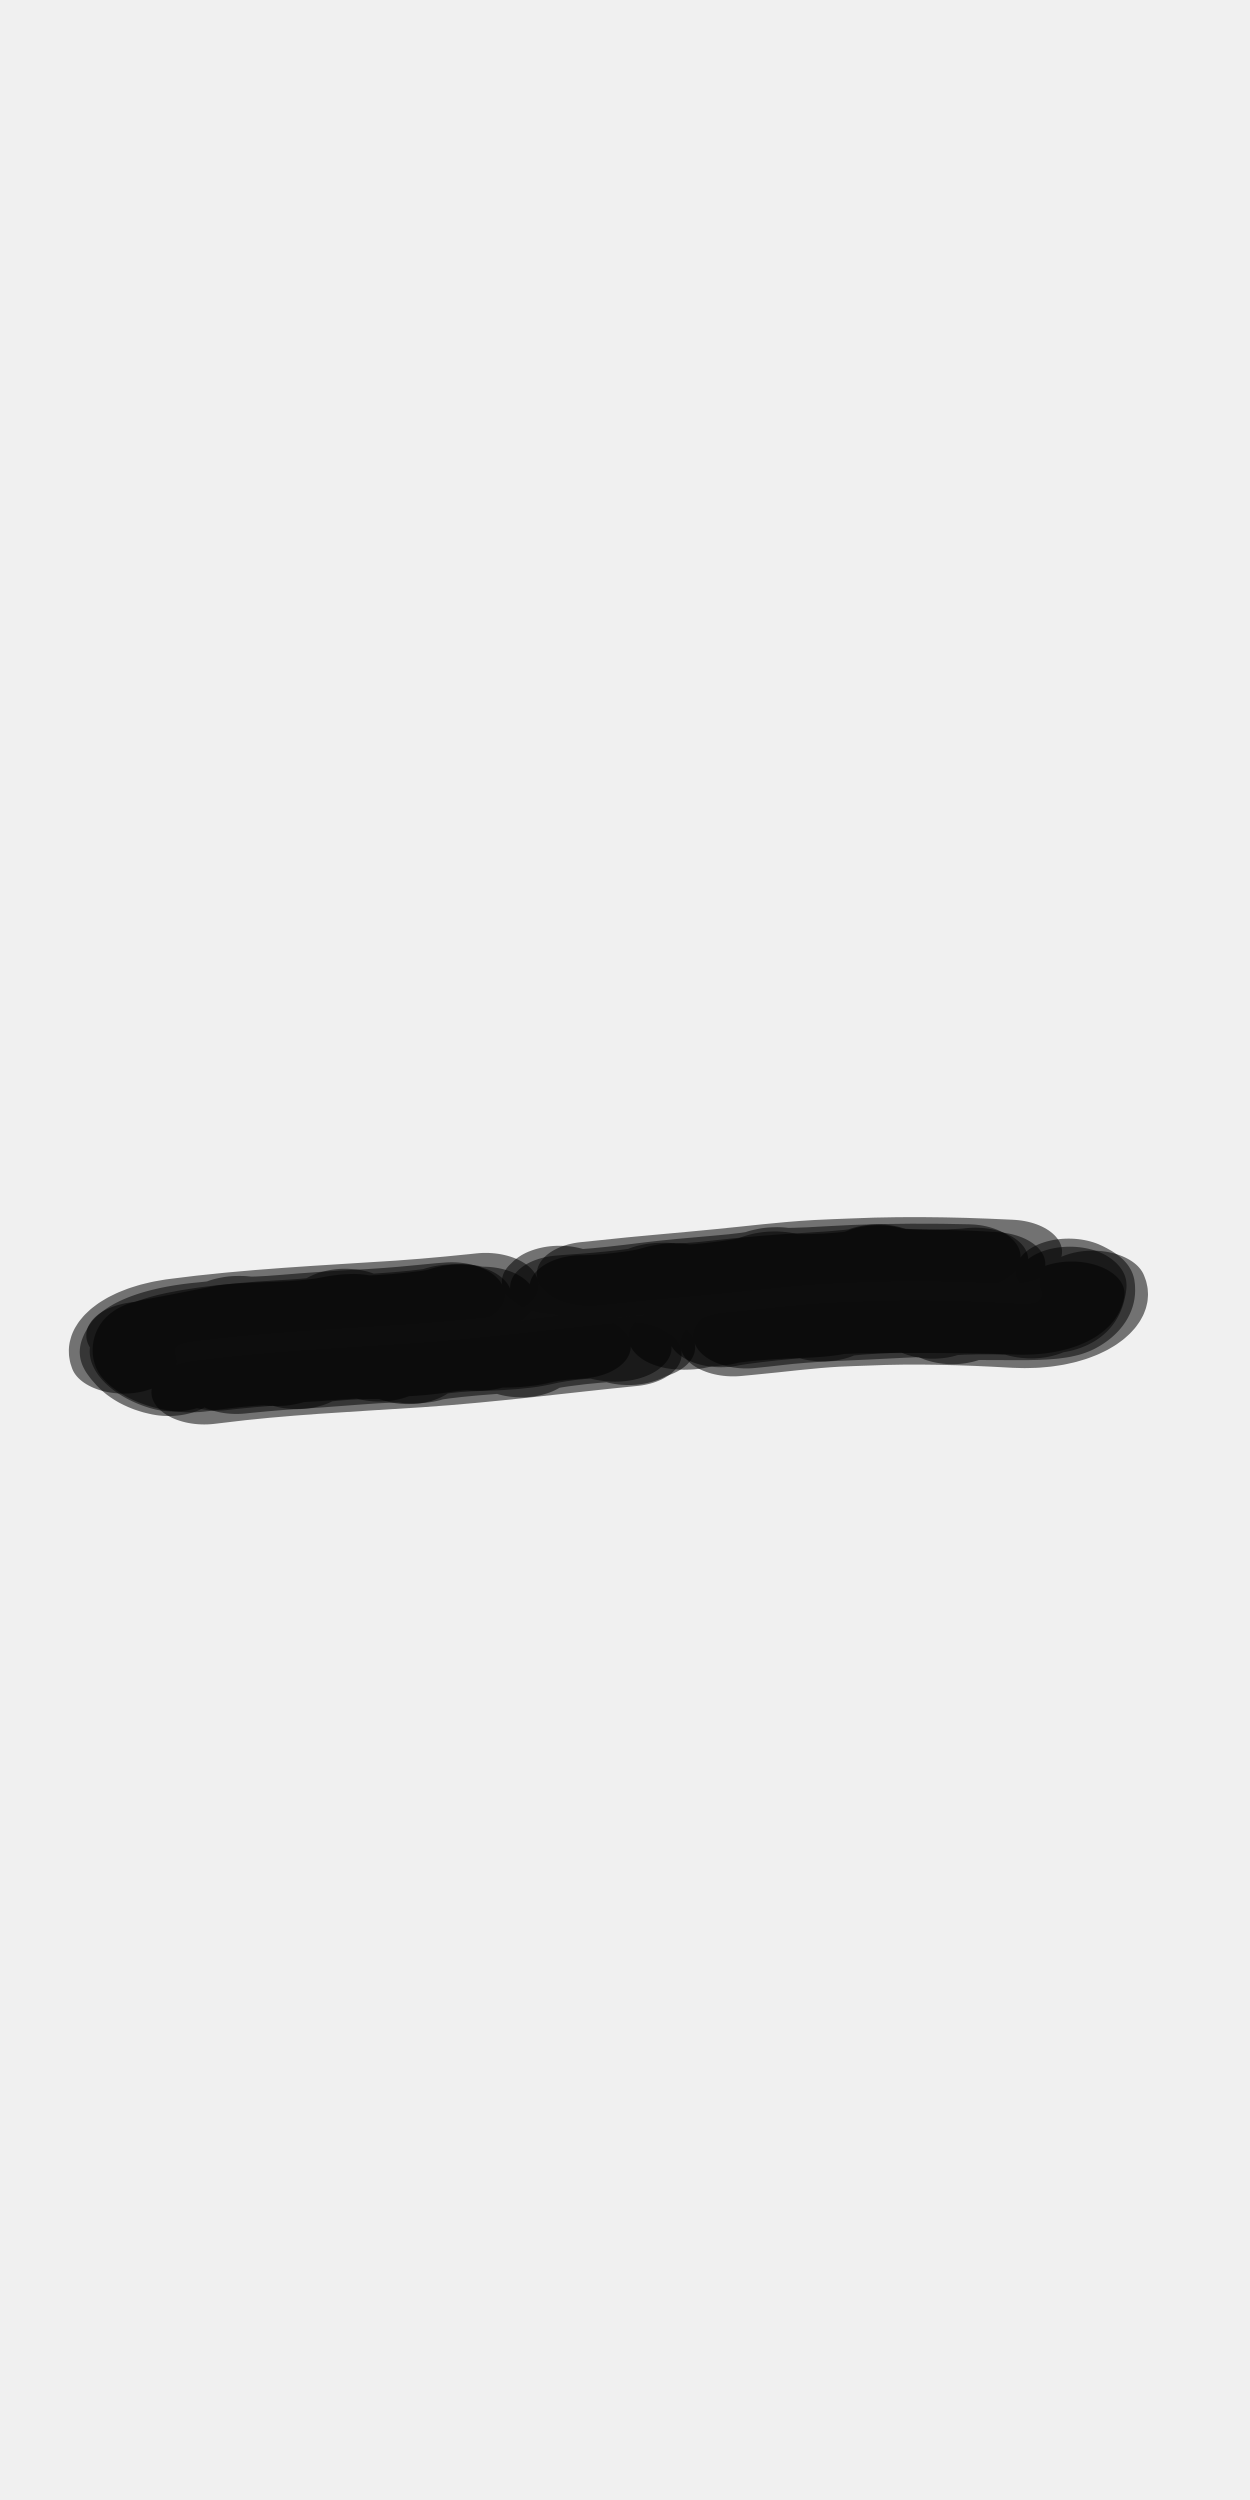
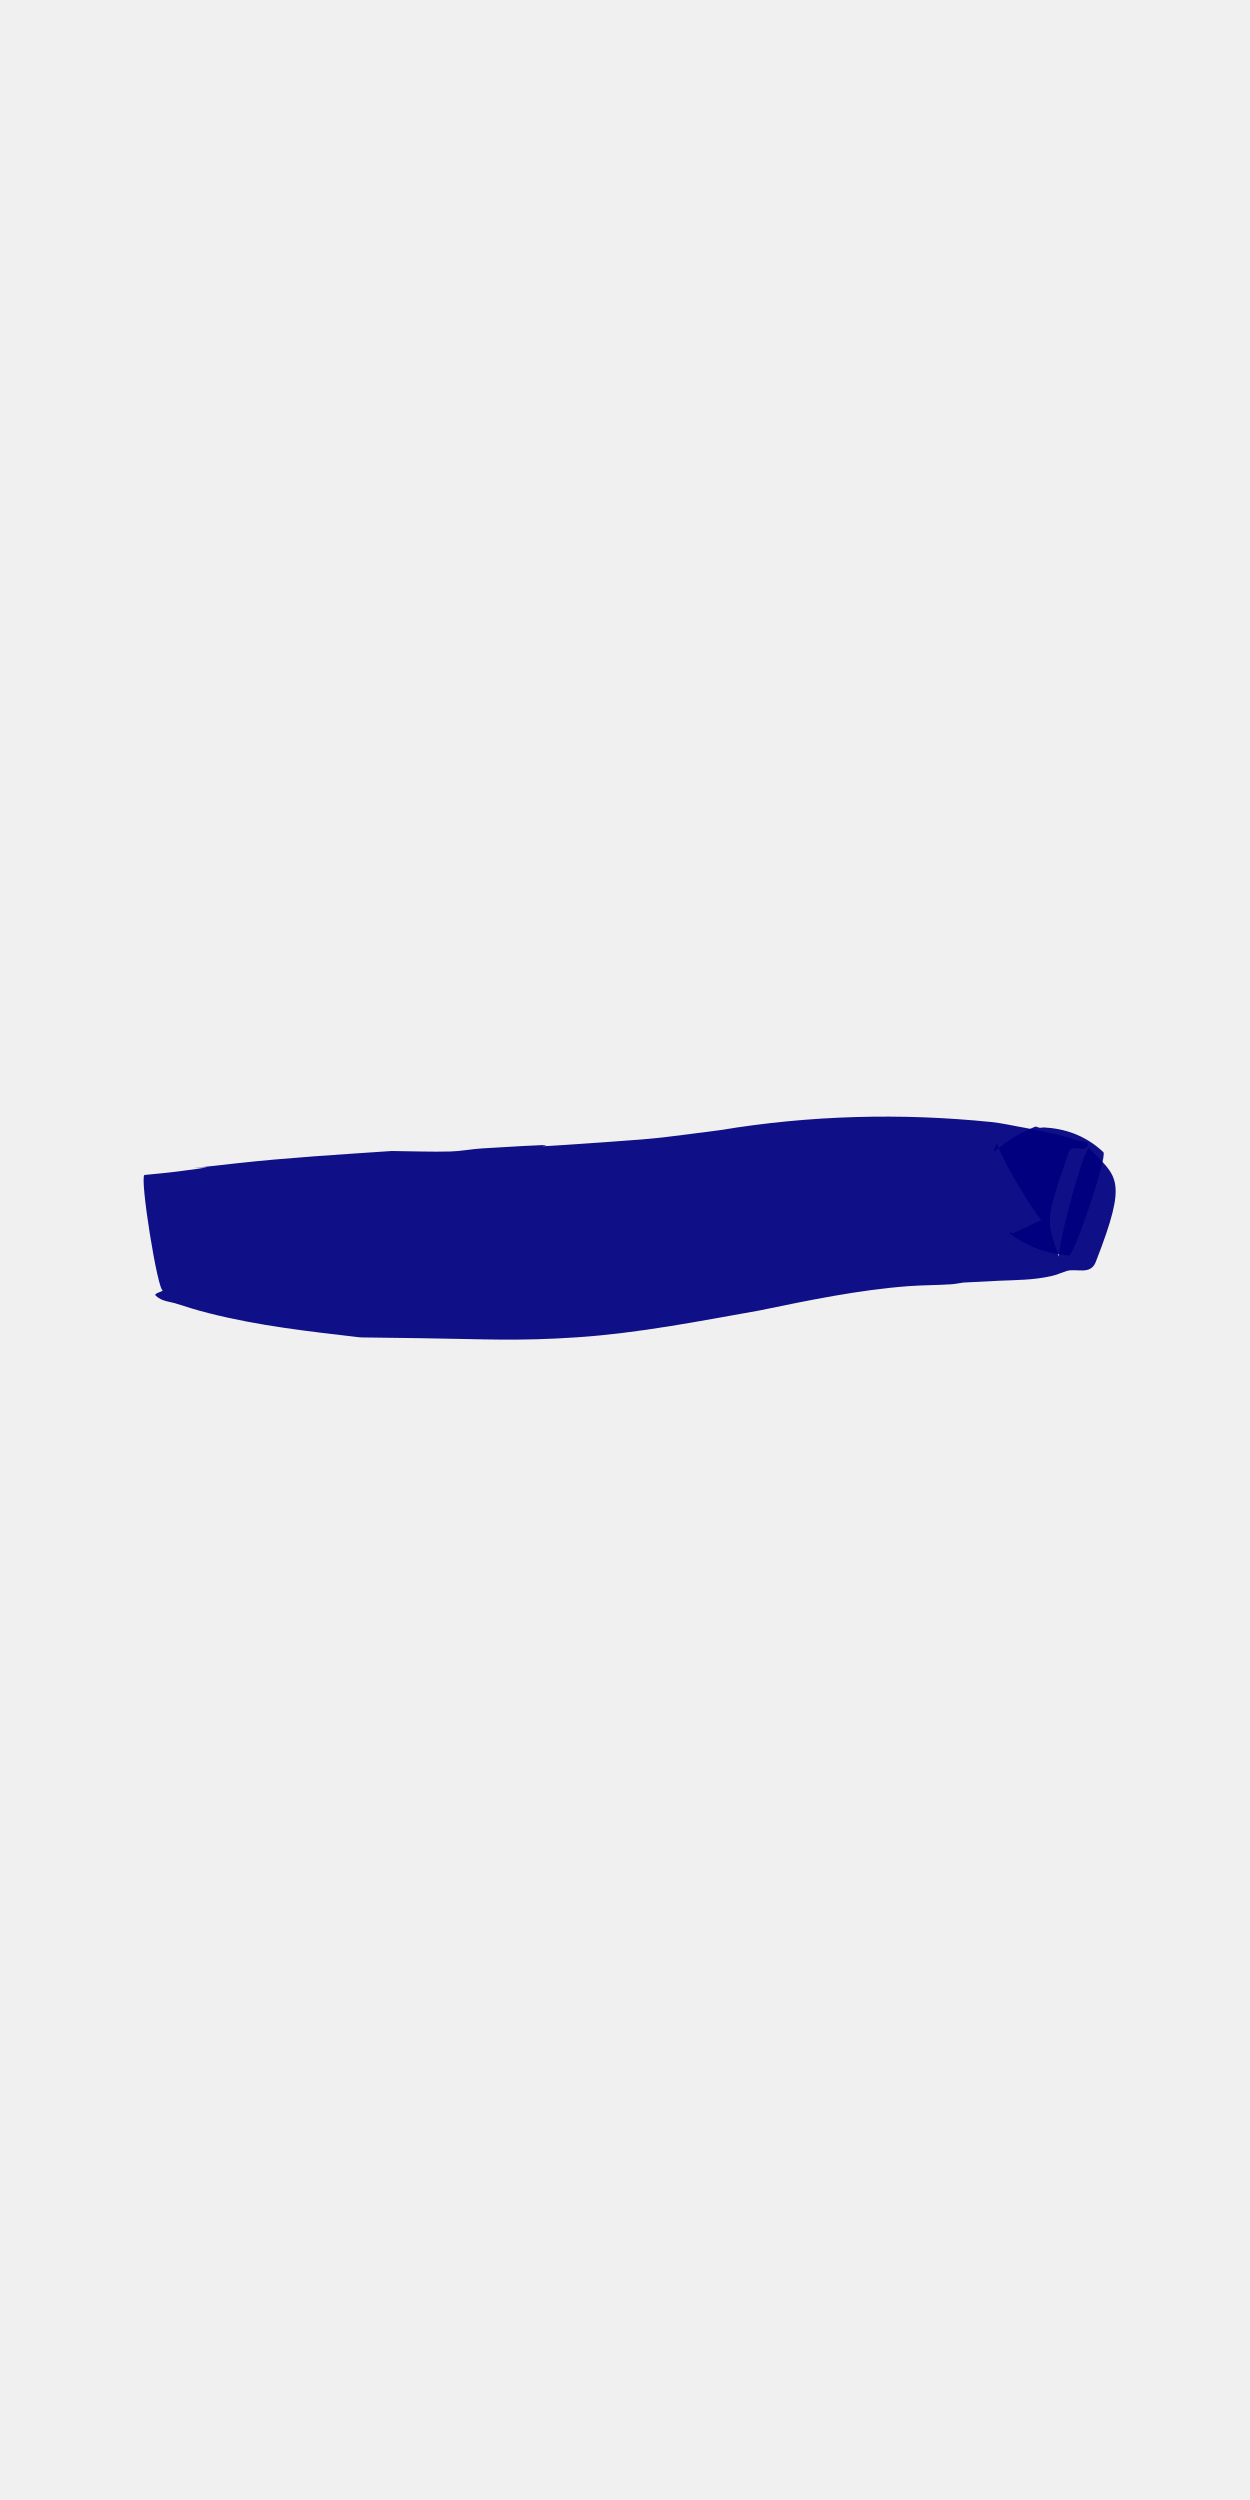
<svg xmlns="http://www.w3.org/2000/svg" version="1.0" viewBox="0 0 45.354 90.709" id="svg8" width="12mm" height="24mm">
  <defs id="defs12" />
-   <g id="g4146" transform="matrix(0.2639964,0,0,0.1601308,-1.313246,22.84482)" style="stroke-width:4.864">
-     <g id="g4136" style="stroke-width:4.864">
-       <g id="g4127" style="stroke-width:4.864">
-         <path style="opacity:0.525;fill:#000000;fill-opacity:0.967;stroke:#000000;stroke-width:14.522;stroke-linecap:round;stroke-linejoin:round;stroke-miterlimit:1400;stroke-dasharray:58.088, 14.522" id="path1326" d="m 33.953,172.66 c 9.296,-1.954 18.825,-2.656 28.258,-3.678 9.848,-1.083 19.53,-3.212 29.301,-4.793 5.293,-0.96 10.629,-1.644 15.936,-2.514 4.097,-0.626 8.146,-1.528 12.28,-1.898 1.341,-0.12 2.687,-0.172 4.03,-0.258 6.956,-0.522 13.899,-0.16 20.826,0.495 13.304,1.256 15.079,-17.558 1.776,-18.814 v 0 c -7.939,-0.748 -15.901,-1.121 -23.871,-0.536 -1.681,0.118 -3.366,0.196 -5.044,0.353 -4.397,0.412 -8.713,1.326 -13.069,2.011 -5.289,0.875 -10.611,1.542 -15.886,2.506 -9.444,1.53 -18.804,3.576 -28.317,4.66 -10.253,1.111 -20.608,1.886 -30.695,4.105 -12.983,3.163 -8.51,21.523 4.473,18.361 z" />
-         <g id="g4119" style="stroke-width:4.864">
-           <path style="opacity:0.525;fill:#000000;fill-opacity:0.967;stroke:#000000;stroke-width:14.522;stroke-linecap:round;stroke-linejoin:round;stroke-miterlimit:1400;stroke-dasharray:58.088, 14.522" d="m 28.142,170.927 c -1.365,-0.44 -2.644,-1.606 -3.571,-3.254 -1.661,-2.955 -1.762,-4.129 -0.625,-7.273 0.955,-2.64 4.492,-4.617 9.562,-5.345 1.782,-0.256 3.398,-0.723 3.593,-1.037 0.194,-0.315 0.771,-0.412 1.282,-0.216 0.511,0.196 3.332,0.011 6.27,-0.41 2.938,-0.422 7.331,-0.922 9.763,-1.112 2.432,-0.19 6.105,-0.638 8.162,-0.996 2.058,-0.358 4.812,-0.753 6.122,-0.88 6.432,-0.619 12.365,-1.984 12.726,-2.927 0.287,-0.747 0.518,-0.796 0.894,-0.187 0.507,0.82 4.219,0.425 12.908,-1.371 1.684,-0.348 5.663,-0.98 8.843,-1.405 3.18,-0.424 6.151,-1.077 6.602,-1.451 0.451,-0.373 1.081,-0.518 1.4,-0.321 0.319,0.197 3.469,0.058 7.002,-0.308 8.923,-0.925 22.063,-0.692 28.189,0.499 1.122,0.218 3.035,1.144 4.251,2.057 1.92,1.443 2.211,2.062 2.211,4.721 0,3.205 -1.181,6.194 -3.066,7.758 -0.803,0.666 -3.005,0.887 -7.867,0.788 -4.904,-0.1 -6.752,0.088 -6.752,0.686 0,0.453 -0.41,0.262 -0.912,-0.425 -0.807,-1.103 -1.535,-1.193 -6.292,-0.778 -2.959,0.258 -7.369,0.601 -9.801,0.762 -2.432,0.161 -5.952,0.61 -7.822,0.997 -1.871,0.387 -6.768,1.169 -10.883,1.736 -4.93,0.68 -7.749,1.385 -8.264,2.068 -0.555,0.736 -0.861,0.799 -1.055,0.215 -0.4,-1.201 -13.425,1.206 -13.951,2.578 -0.286,0.745 -0.517,0.793 -0.892,0.186 -0.394,-0.638 -1.843,-0.627 -6.537,0.049 -3.317,0.478 -6.375,1.132 -6.795,1.454 -0.42,0.322 -1.243,0.402 -1.829,0.178 -0.586,-0.225 -3.762,-0.053 -7.058,0.381 -3.296,0.435 -7.524,0.929 -9.394,1.099 -1.871,0.17 -5.807,0.758 -8.748,1.307 -2.941,0.549 -5.389,0.967 -5.442,0.929 -0.052,-0.038 -1.052,-0.378 -2.222,-0.755 z" id="path1397" />
-           <path style="opacity:0.525;fill:#000000;fill-opacity:0.967;stroke:#000000;stroke-width:14.522;stroke-linecap:round;stroke-linejoin:round;stroke-miterlimit:1400;stroke-dasharray:58.088, 14.522" d="m 28.841,169.894 c -2.583,-1.241 -4.519,-4.348 -4.258,-6.834 0.107,-1.019 -0.042,-2.235 -0.331,-2.702 -0.336,-0.544 -0.135,-0.85 0.559,-0.85 0.596,0 1.851,-0.502 2.787,-1.116 2.496,-1.636 8.553,-3.025 16.275,-3.733 5.131,-0.471 7.017,-0.912 7.679,-1.795 0.743,-0.992 0.969,-1.022 1.48,-0.195 0.515,0.834 1.529,0.853 6.945,0.135 3.488,-0.463 6.434,-1.102 6.546,-1.42 0.112,-0.319 1.336,-0.43 2.721,-0.248 1.384,0.182 4.507,-0.183 6.938,-0.81 2.432,-0.627 5.646,-1.269 7.142,-1.426 6.06,-0.635 11.904,-1.793 11.904,-2.359 0,-0.331 0.842,-0.446 1.871,-0.256 1.029,0.19 4.319,-0.147 7.312,-0.748 2.993,-0.602 8.608,-1.363 12.477,-1.692 3.87,-0.329 7.466,-0.956 7.992,-1.393 0.689,-0.572 0.957,-0.581 0.957,-0.031 0,1.042 13.346,1.052 13.989,0.011 0.338,-0.546 0.597,-0.54 0.945,0.023 0.264,0.427 2.05,1.024 3.97,1.327 1.92,0.303 4.514,1.253 5.764,2.11 2.163,1.482 2.253,1.71 1.857,4.697 -0.491,3.705 -1.908,6.2 -3.521,6.2 -0.636,0 -1.355,0.321 -1.597,0.713 -0.307,0.496 -0.706,0.493 -1.313,-0.01 -1.069,-0.887 -12.611,-0.633 -12.611,0.277 -1e-5,0.352 -0.383,0.151 -0.85,-0.447 -0.731,-0.934 -1.757,-1.008 -7.293,-0.527 -3.693,0.321 -6.552,0.887 -6.698,1.325 -0.185,0.554 -0.501,0.561 -1.149,0.023 -0.65,-0.54 -2.492,-0.463 -6.75,0.28 -3.22,0.562 -6.223,1.249 -6.673,1.527 -0.45,0.278 -1.898,0.434 -3.217,0.348 -2.757,-0.181 -10.455,1.689 -10.781,2.619 -0.123,0.35 -0.758,0.287 -1.446,-0.143 -1.308,-0.817 -6.543,-0.07 -10.579,1.509 -1.122,0.439 -4.183,0.869 -6.802,0.955 -5.239,0.172 -9.857,1.414 -9.873,2.655 -0.006,0.497 -0.238,0.438 -0.614,-0.155 -0.856,-1.352 -12.969,-0.482 -14.102,1.013 -0.576,0.761 -0.856,0.81 -1.063,0.187 -0.224,-0.671 -1.535,-0.661 -6.361,0.047 -3.343,0.49 -6.538,1.123 -7.099,1.407 -0.569,0.287 -1.954,0.066 -3.129,-0.498 z" id="path1399" />
-           <g id="g4113" style="stroke-width:4.864">
-             <path style="opacity:0.525;fill:#000000;fill-opacity:0.967;stroke:#000000;stroke-width:14.522;stroke-linecap:round;stroke-linejoin:round;stroke-miterlimit:1400;stroke-dasharray:58.088, 14.522" d="m 28.147,169.109 c -1.167,-0.721 -2.43,-2.195 -2.807,-3.276 -0.862,-2.472 -0.161,-6.575 1.187,-6.951 0.845,-0.236 5.5,-1.721 10.203,-3.255 0.561,-0.183 3.367,-0.449 6.236,-0.591 2.869,-0.142 6.453,-0.685 7.965,-1.206 1.512,-0.521 2.838,-0.725 2.947,-0.454 0.324,0.811 10.931,-0.618 12.951,-1.745 1.184,-0.661 1.871,-0.769 1.871,-0.294 0,1.187 10.798,-0.841 13.366,-2.51 1.073,-0.698 1.533,-0.738 1.729,-0.152 0.33,0.99 9.399,-0.376 12.283,-1.851 1.029,-0.526 1.871,-0.688 1.871,-0.359 0,0.875 11.042,-1.176 12.259,-2.277 0.674,-0.61 1.382,-0.723 2.027,-0.325 1.519,0.939 11.755,0.02 12.683,-1.139 0.43,-0.536 0.889,-0.674 1.02,-0.305 0.131,0.369 3.3,0.735 7.041,0.815 12.683,0.269 19.391,2.212 19.382,5.615 -0.015,5.685 -2.797,8.586 -7.819,8.151 -5.923,-0.513 -24.564,-0.457 -25.428,0.076 -0.504,0.312 -2.489,0.632 -4.41,0.713 -4.099,0.171 -10.004,1.039 -10.975,1.613 -0.374,0.221 -1.369,0.314 -2.211,0.205 -0.842,-0.109 -1.53,0.088 -1.53,0.437 0,0.349 -0.736,0.494 -1.636,0.322 -0.9,-0.172 -3.322,0.177 -5.382,0.776 -2.06,0.599 -4.217,0.908 -4.793,0.687 -0.576,-0.221 -1.414,-0.176 -1.862,0.101 -0.448,0.277 -2.004,0.61 -3.457,0.741 -1.454,0.131 -3.638,0.654 -4.853,1.161 -1.215,0.508 -3.194,0.779 -4.397,0.602 -1.203,-0.177 -2.188,-0.023 -2.188,0.342 0,0.365 -0.689,0.533 -1.53,0.373 -0.842,-0.16 -2.908,0.073 -4.591,0.516 -1.684,0.443 -3.979,0.807 -5.102,0.808 -1.122,0.001 -2.293,0.347 -2.603,0.769 -0.389,0.531 -0.655,0.543 -0.866,0.04 -0.209,-0.5 -1.731,-0.536 -4.88,-0.116 -2.517,0.336 -5.418,0.638 -6.446,0.67 -1.029,0.033 -1.871,0.286 -1.871,0.562 0,0.277 -0.567,0.355 -1.26,0.174 -1.135,-0.297 -5.847,0.361 -10.32,1.441 -1.073,0.259 -2.453,-0.069 -3.806,-0.905 z" id="path1401" />
-           </g>
-         </g>
-       </g>
+   <g id="g1486" transform="matrix(1.105178,0,0,1.775118,-4.467269,-34.12548)">
+     <g id="g1481">
+       <path style="fill:#000080;fill-opacity:0.937;stroke:#ffffff;stroke-width:0;stroke-miterlimit:0" id="path1476" d="M 9.392,45.602 C 9.313,45.638 9.082,45.664 9.156,45.708 C 9.36,45.83 9.615,45.826 9.847,45.874 C 10.193,45.945 10.541,46.01 10.891,46.065 C 12.544,46.327 14.206,46.44 15.874,46.561 C 16.525,46.566 17.177,46.571 17.828,46.577 C 19.915,46.595 21.035,46.642 23.009,46.558 C 25.001,46.474 26.974,46.232 28.954,46.013 C 30.59,45.803 32.226,45.59 33.875,45.513 C 34.333,45.492 34.793,45.495 35.251,45.476 C 35.393,45.471 35.533,45.452 35.673,45.44 C 36.052,45.428 36.431,45.416 36.81,45.404 C 37.445,45.386 37.935,45.392 38.556,45.308 C 38.725,45.285 38.891,45.237 39.059,45.204 C 39.377,45.142 39.841,45.296 40.014,45.022 C 41.1,43.294 40.701,43.291 39.802,42.692 C 39.643,42.623 38.667,44.871 38.826,44.94 V 44.94 C 38.395,44.168 38.329,44.219 39.129,42.776 C 39.232,42.591 39.606,42.798 39.751,42.643 C 39.843,42.544 39.494,42.555 39.362,42.526 C 38.832,42.408 38.252,42.349 37.719,42.28 C 37.337,42.24 36.958,42.182 36.575,42.158 C 33.612,41.971 30.64,42.02 27.686,42.324 C 25.729,42.479 25.894,42.484 23.918,42.57 C 19.356,42.77 24.504,42.521 19.867,42.698 C 19.521,42.711 19.177,42.755 18.83,42.761 C 18.188,42.772 17.545,42.754 16.902,42.751 C 15.205,42.823 13.508,42.886 11.814,43.002 C 8.549,43.226 12.451,42.962 9.895,43.168 C 9.526,43.198 9.155,43.217 8.785,43.241 C 8.618,43.284 9.225,45.645 9.392,45.602 Z" />
    </g>
+     <path style="fill:#000080;fill-opacity:0.937;stroke:#ffffff;stroke-width:0;stroke-miterlimit:0" id="path1478" d="M 40.265,42.774 C 39.673,42.426 38.988,42.291 38.308,42.269 C 38.265,42.272 38.221,42.278 38.177,42.276 C 38.123,42.274 38.069,42.243 38.017,42.256 C 36.755,42.574 36.48,43.016 36.787,42.562 C 36.669,42.675 38.264,44.342 38.382,44.229 V 44.229 C 38.425,44.186 38.57,44.087 38.51,44.098 C 38.092,44.177 37.692,44.334 37.278,44.435 C 37.251,44.442 37.2,44.394 37.195,44.422 C 37.19,44.452 37.246,44.456 37.272,44.474 C 37.852,44.735 38.488,44.851 39.121,44.887 C 39.27,44.968 40.414,42.855 40.265,42.774 Z" />
  </g>
</svg>
